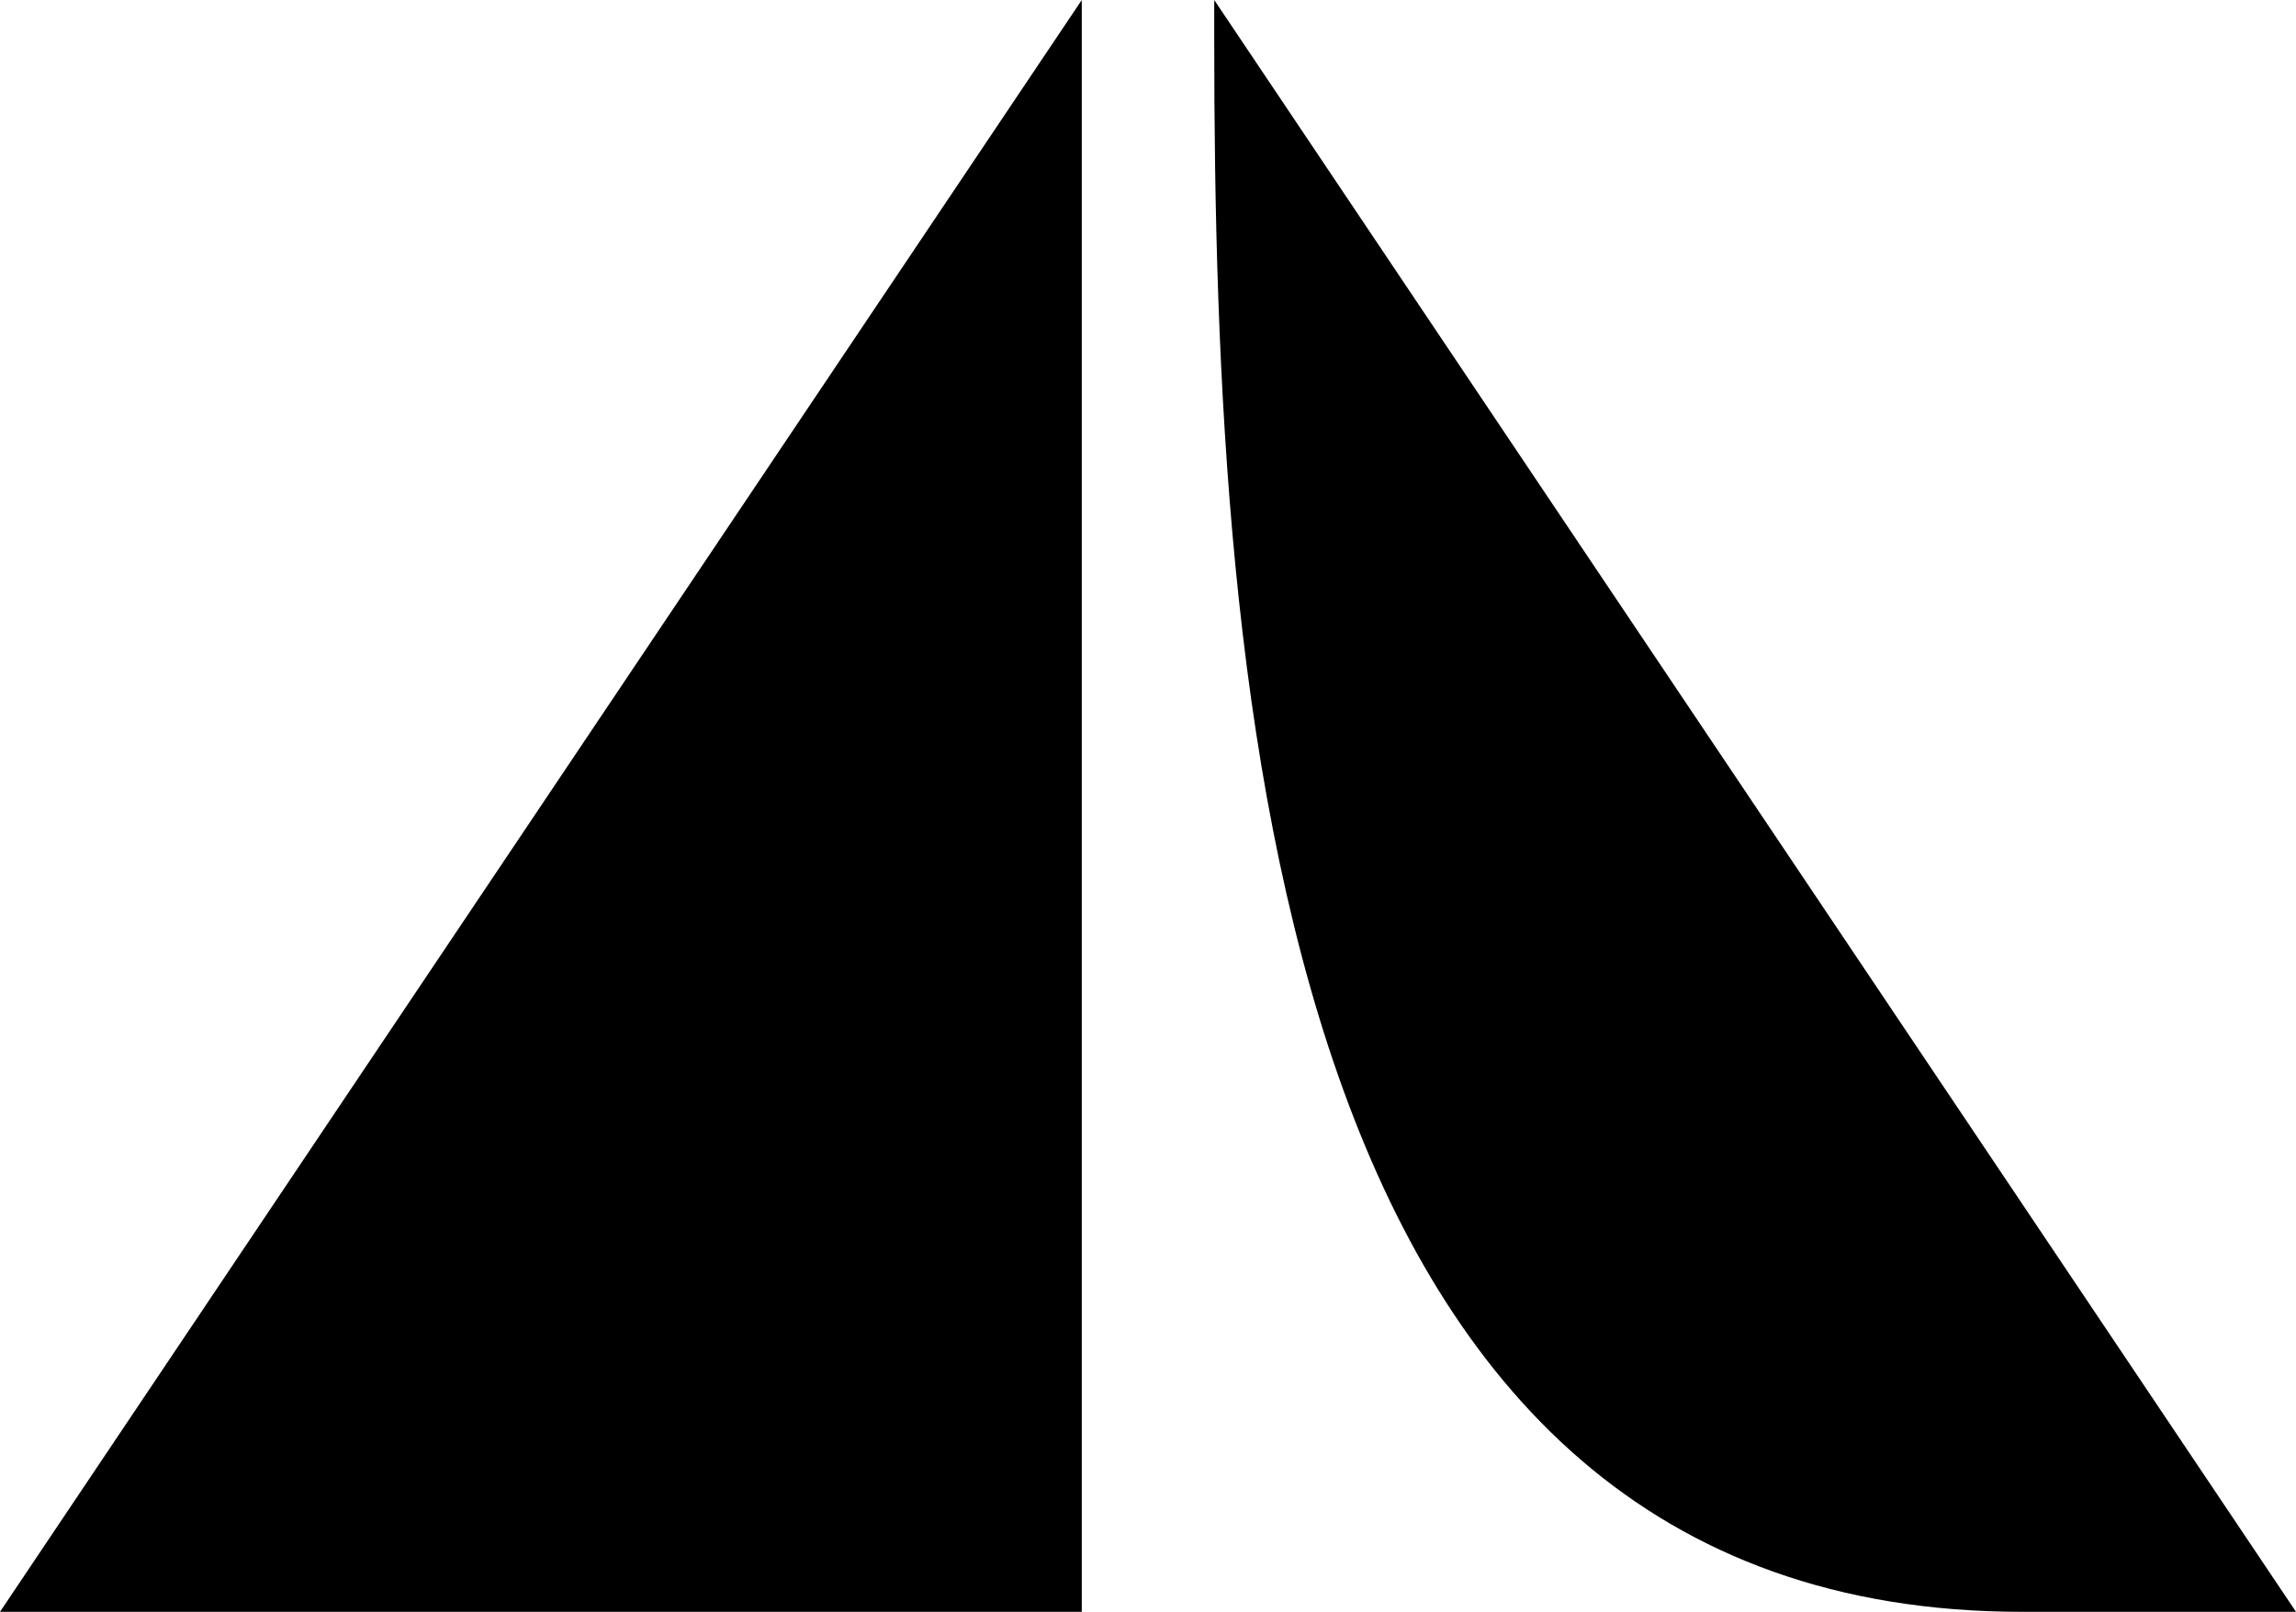
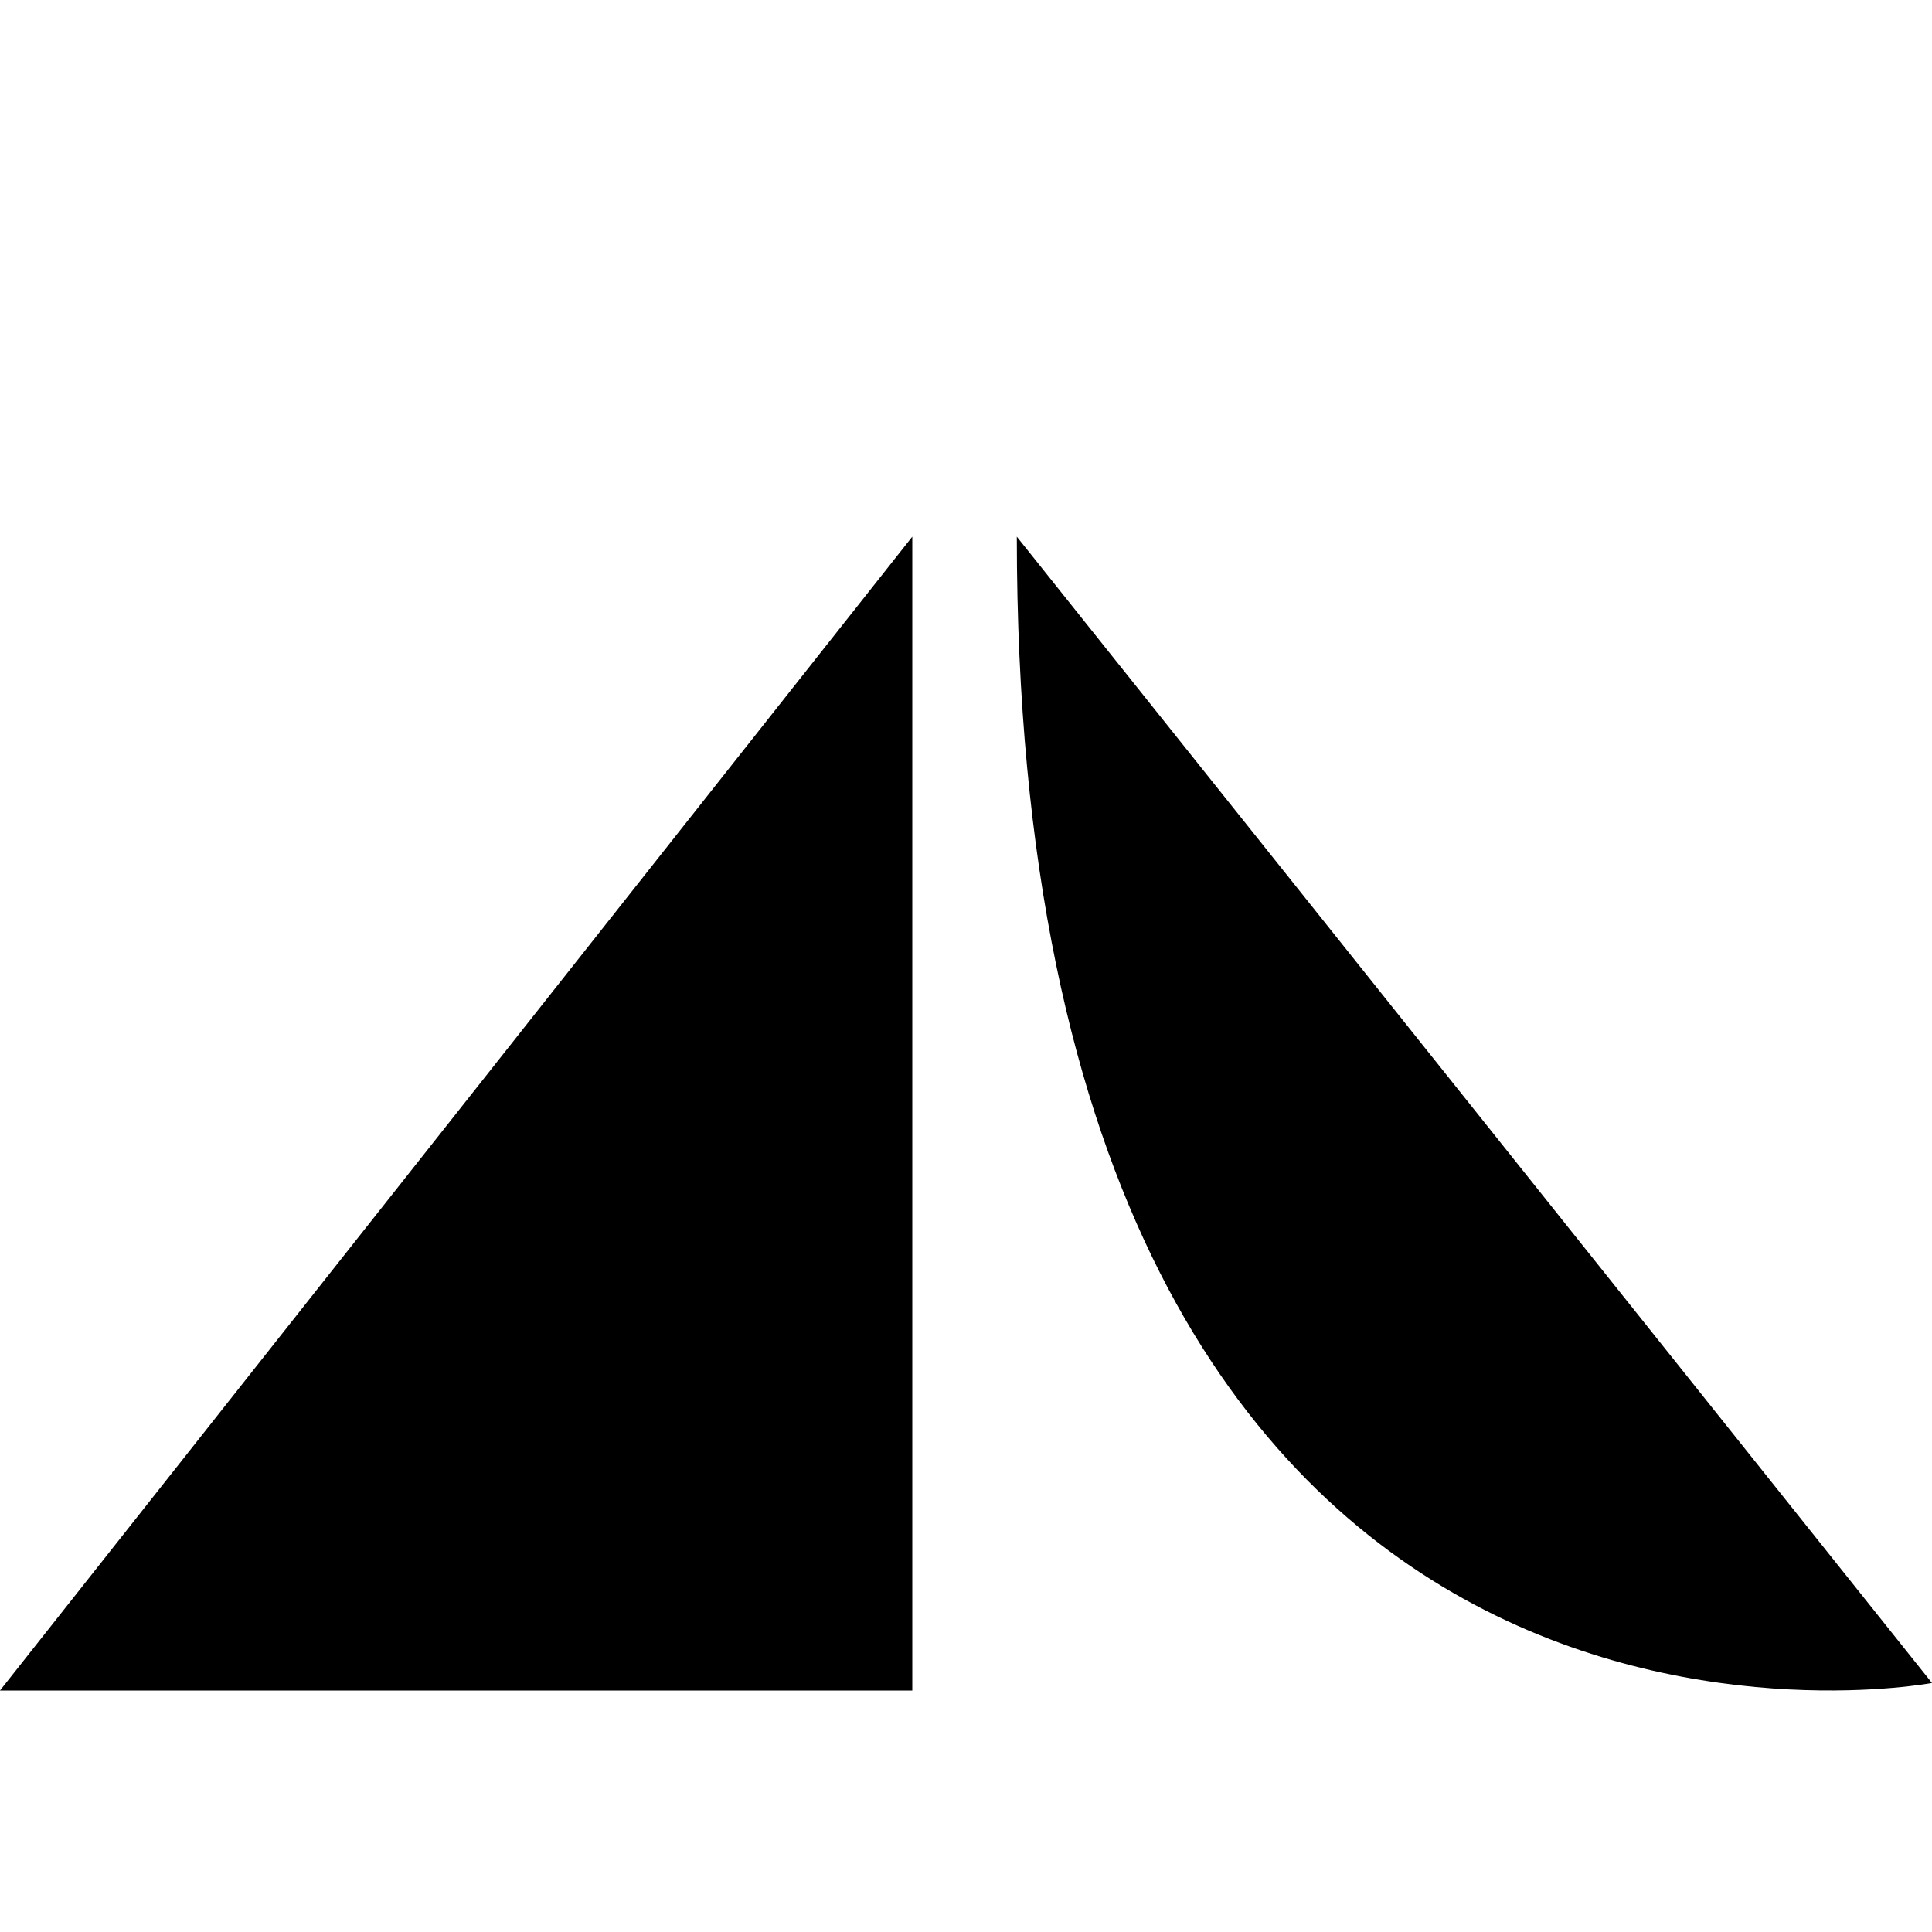
- <svg xmlns="http://www.w3.org/2000/svg" version="1.1" id="Layer_1" x="0px" y="0px" width="520px" height="365px" viewBox="0 0 520 365" enable-background="new 0 0 520 365" xml:space="preserve">
-   <g id="Shape_1_1_">
-     <g>
-       <polygon points="0,365 245,365 245,0   " />
-     </g>
-   </g>
-   <g id="Shape_2_1_">
-     <g>
-       <path d="M275,0c0,0,0,6.504,0,9c0,151.078,13.943,356,183,356c5.316,0,62,0,62,0L275,0z" />
+ <svg xmlns="http://www.w3.org/2000/svg" version="1.1" id="Layer_1" x="0px" y="0px" width="512px" height="512px" viewBox="0 0 512 512" enable-background="new 0 0 512 512" xml:space="preserve">
+   <g>
+     <g id="Shape_7">
+       <g>
+         <path d="M241.768,448V142.221L0,448H241.768z M269.465,142.221C269.465,491.93,512,446.007,512,446.007L269.465,142.221z" />
+       </g>
    </g>
  </g>
</svg>
